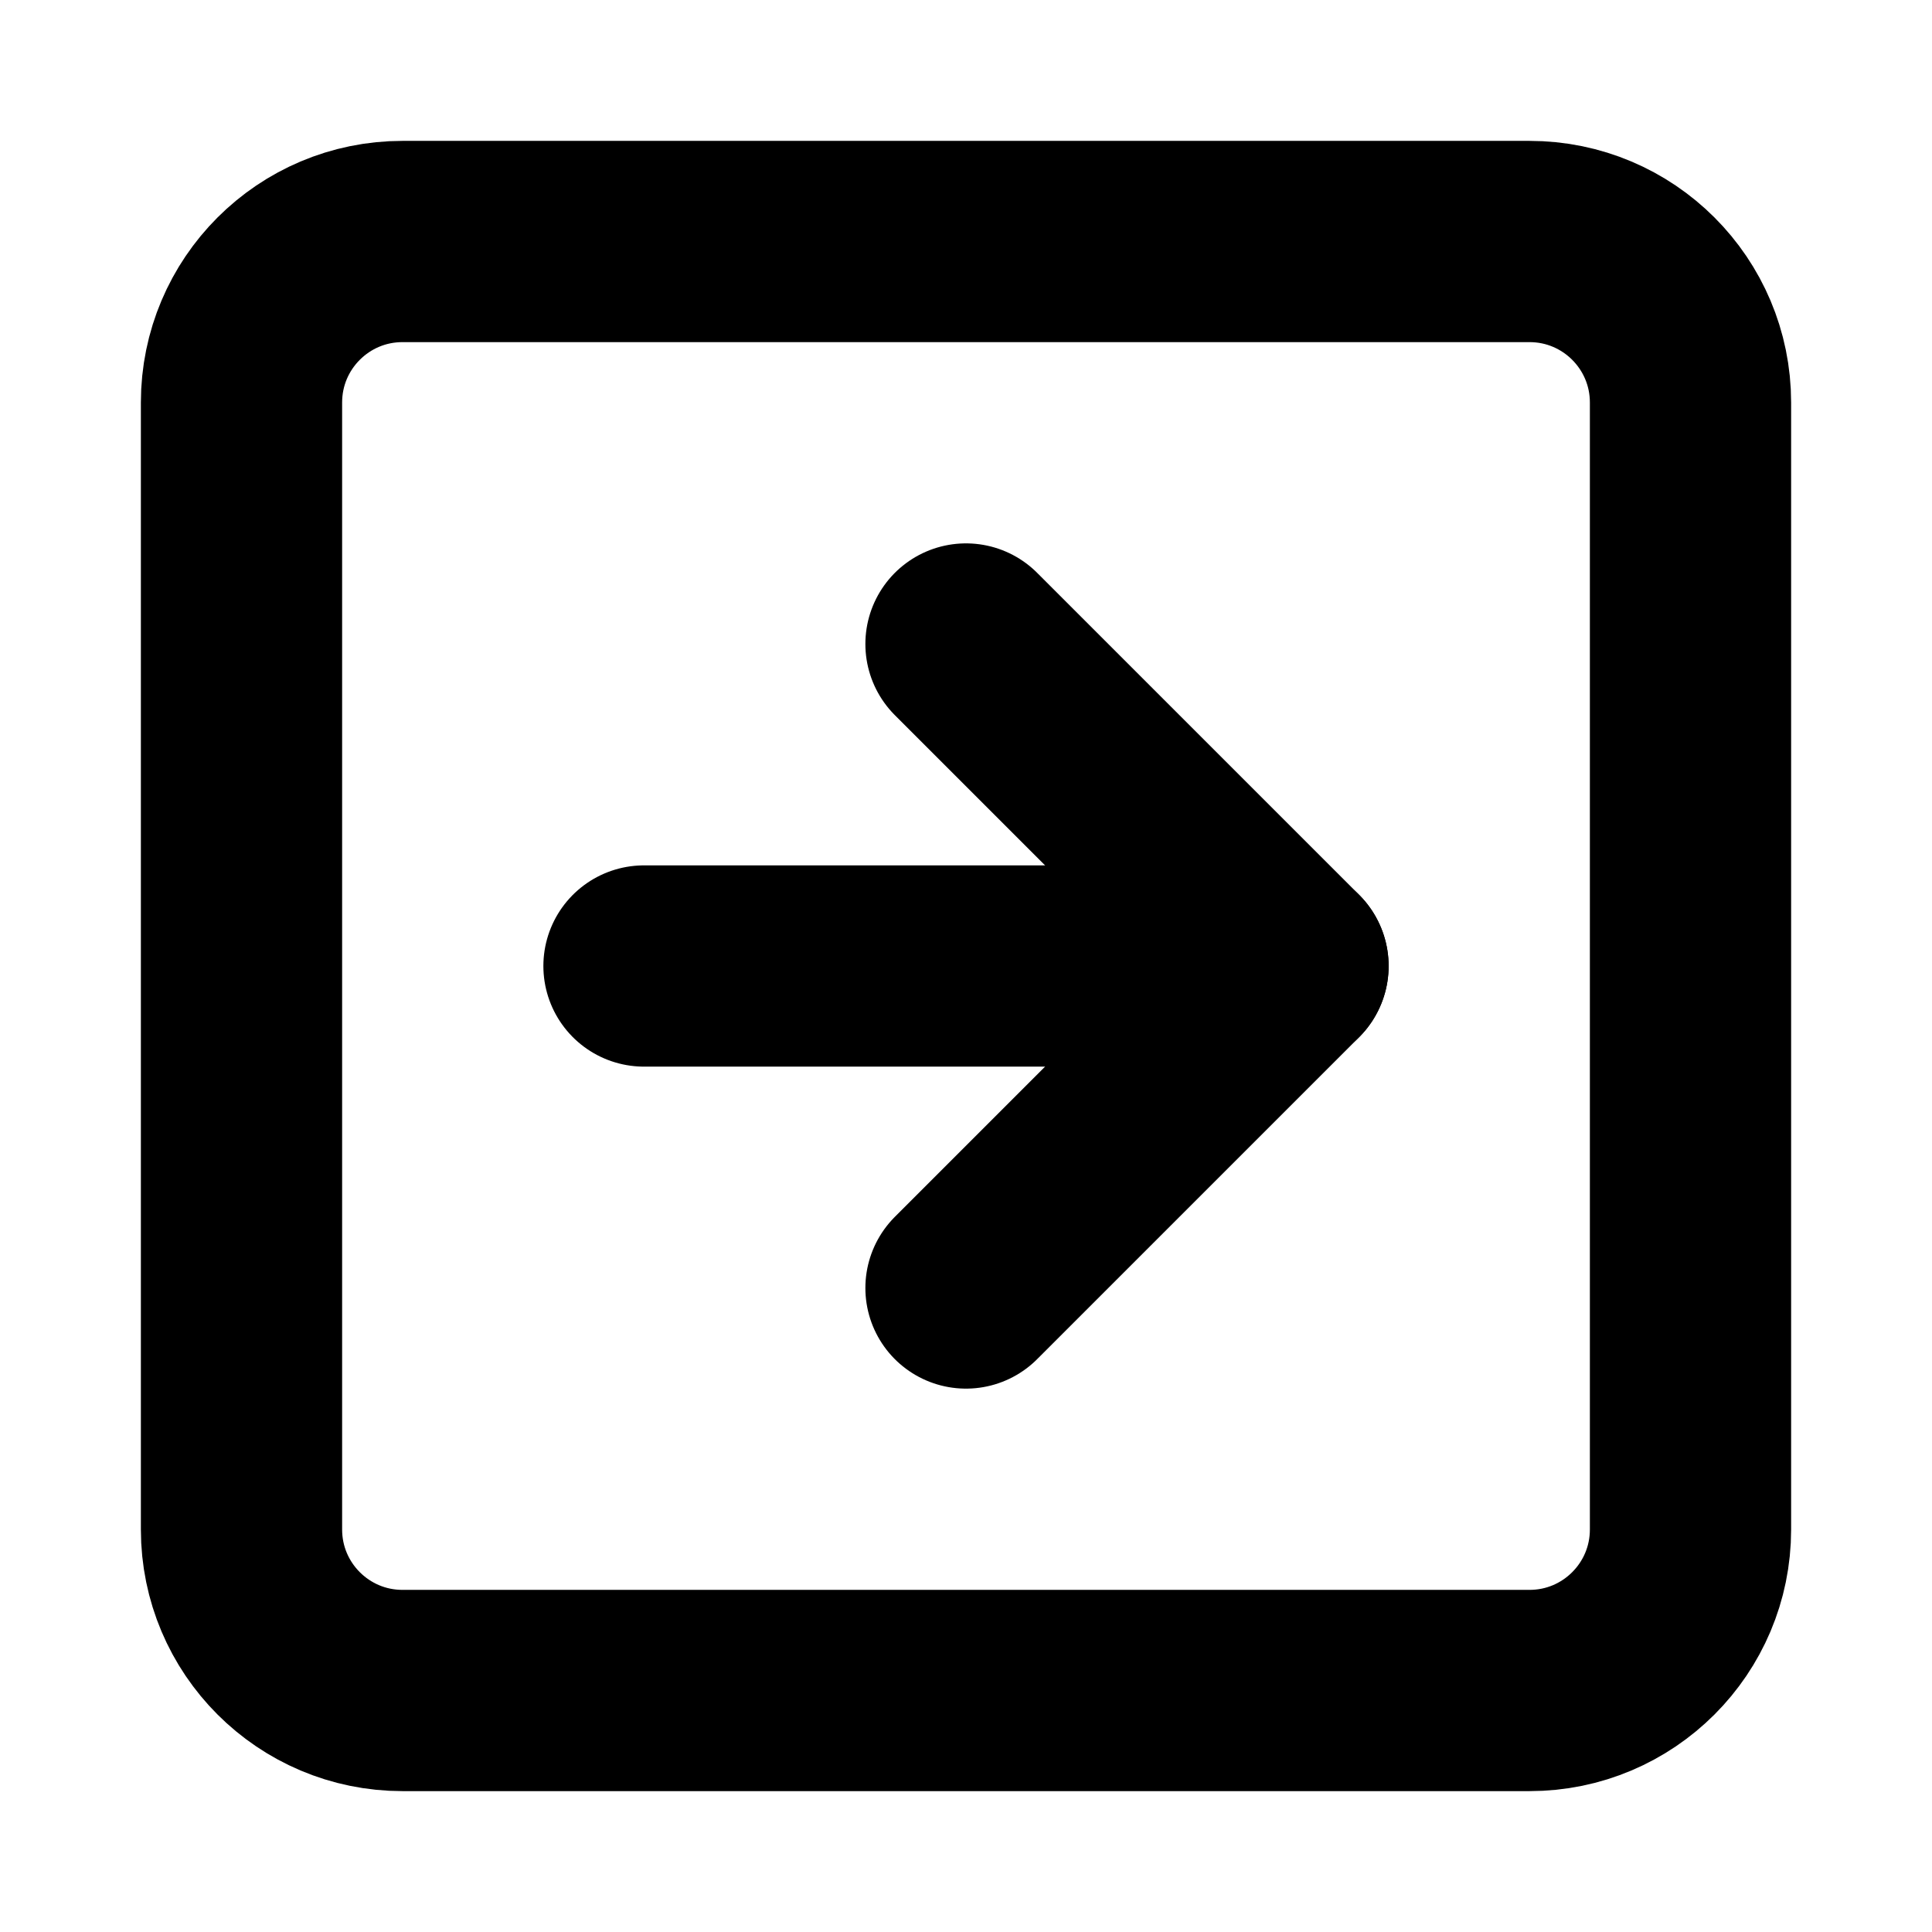
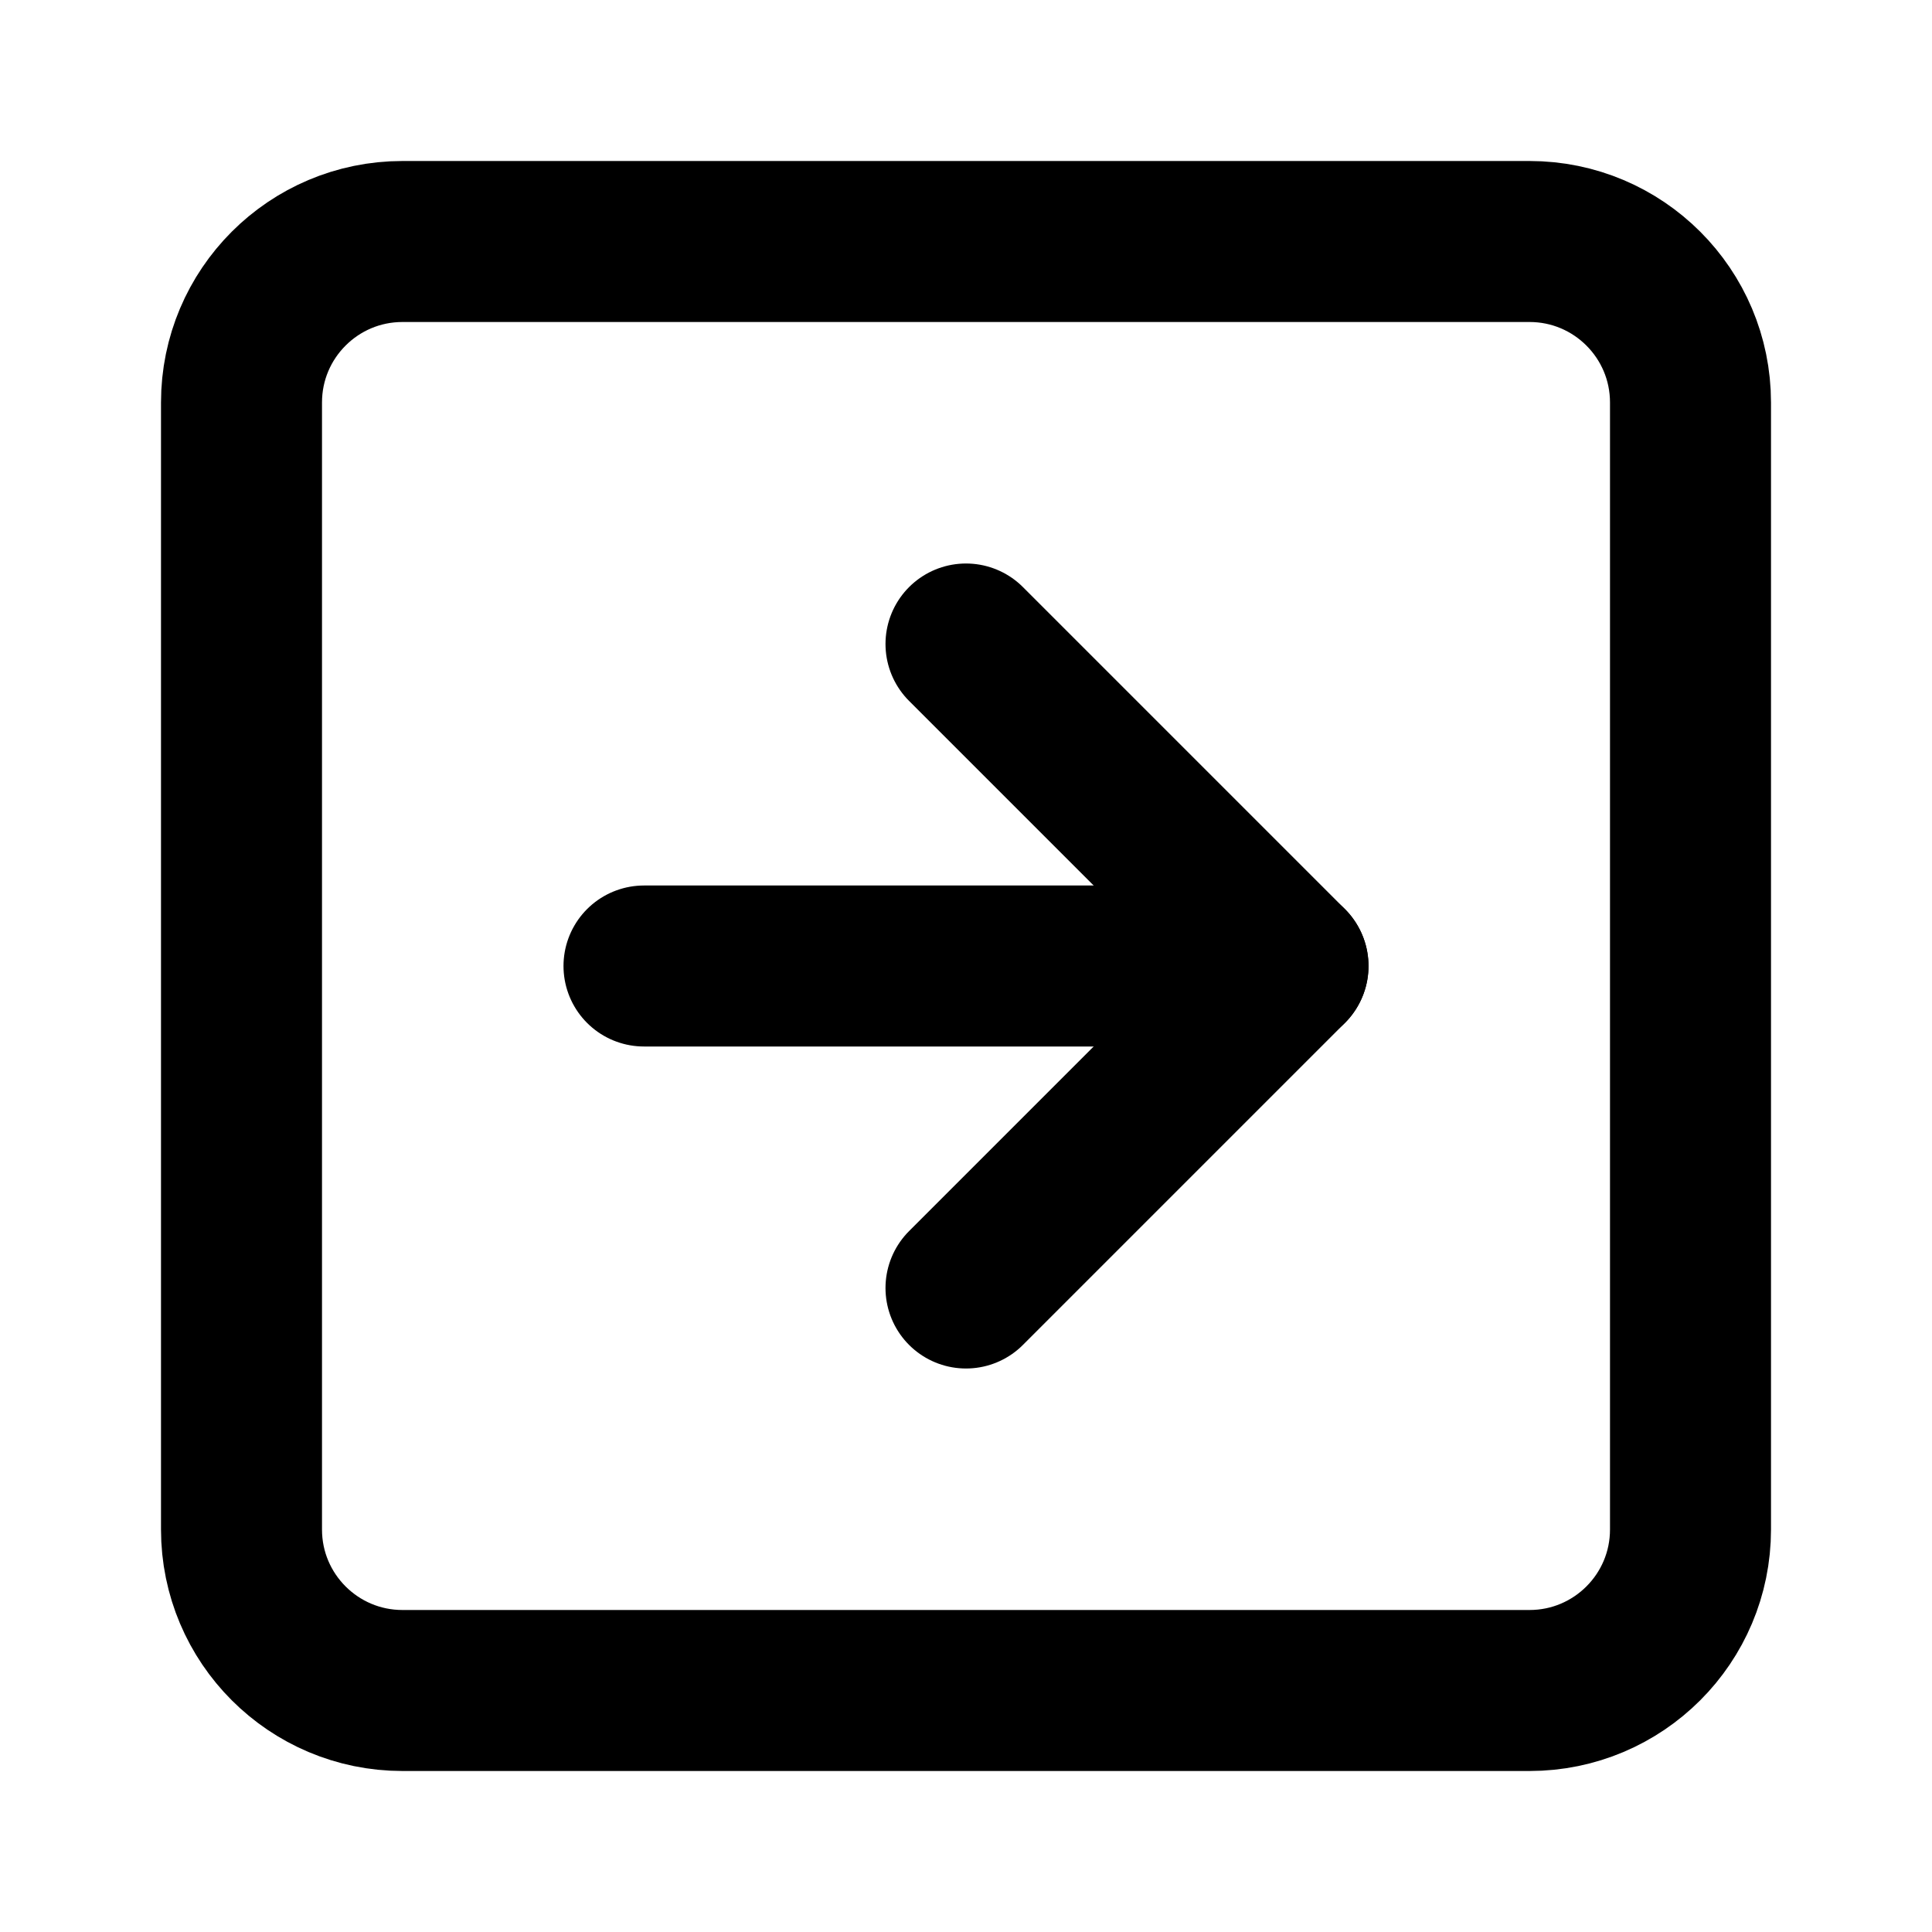
- <svg xmlns="http://www.w3.org/2000/svg" width="24" height="24" viewBox="0 0 24 24" fill="none" stroke="black" stroke-width="2.5" stroke-linecap="round" stroke-linejoin="round" class="lucide lucide-square-arrow-right-icon lucide-square-arrow-right">
+ <svg xmlns="http://www.w3.org/2000/svg" width="24" height="24" viewBox="0 0 24 24" fill="none" stroke="black" stroke-width="2" stroke-linecap="round" stroke-linejoin="round" class="lucide lucide-square-arrow-right-icon lucide-square-arrow-right">
  <rect width="18" height="18" x="3" y="3" rx="2" />
  <path d="M8 12h8" />
  <path d="m12 16 4-4-4-4" />
</svg>
